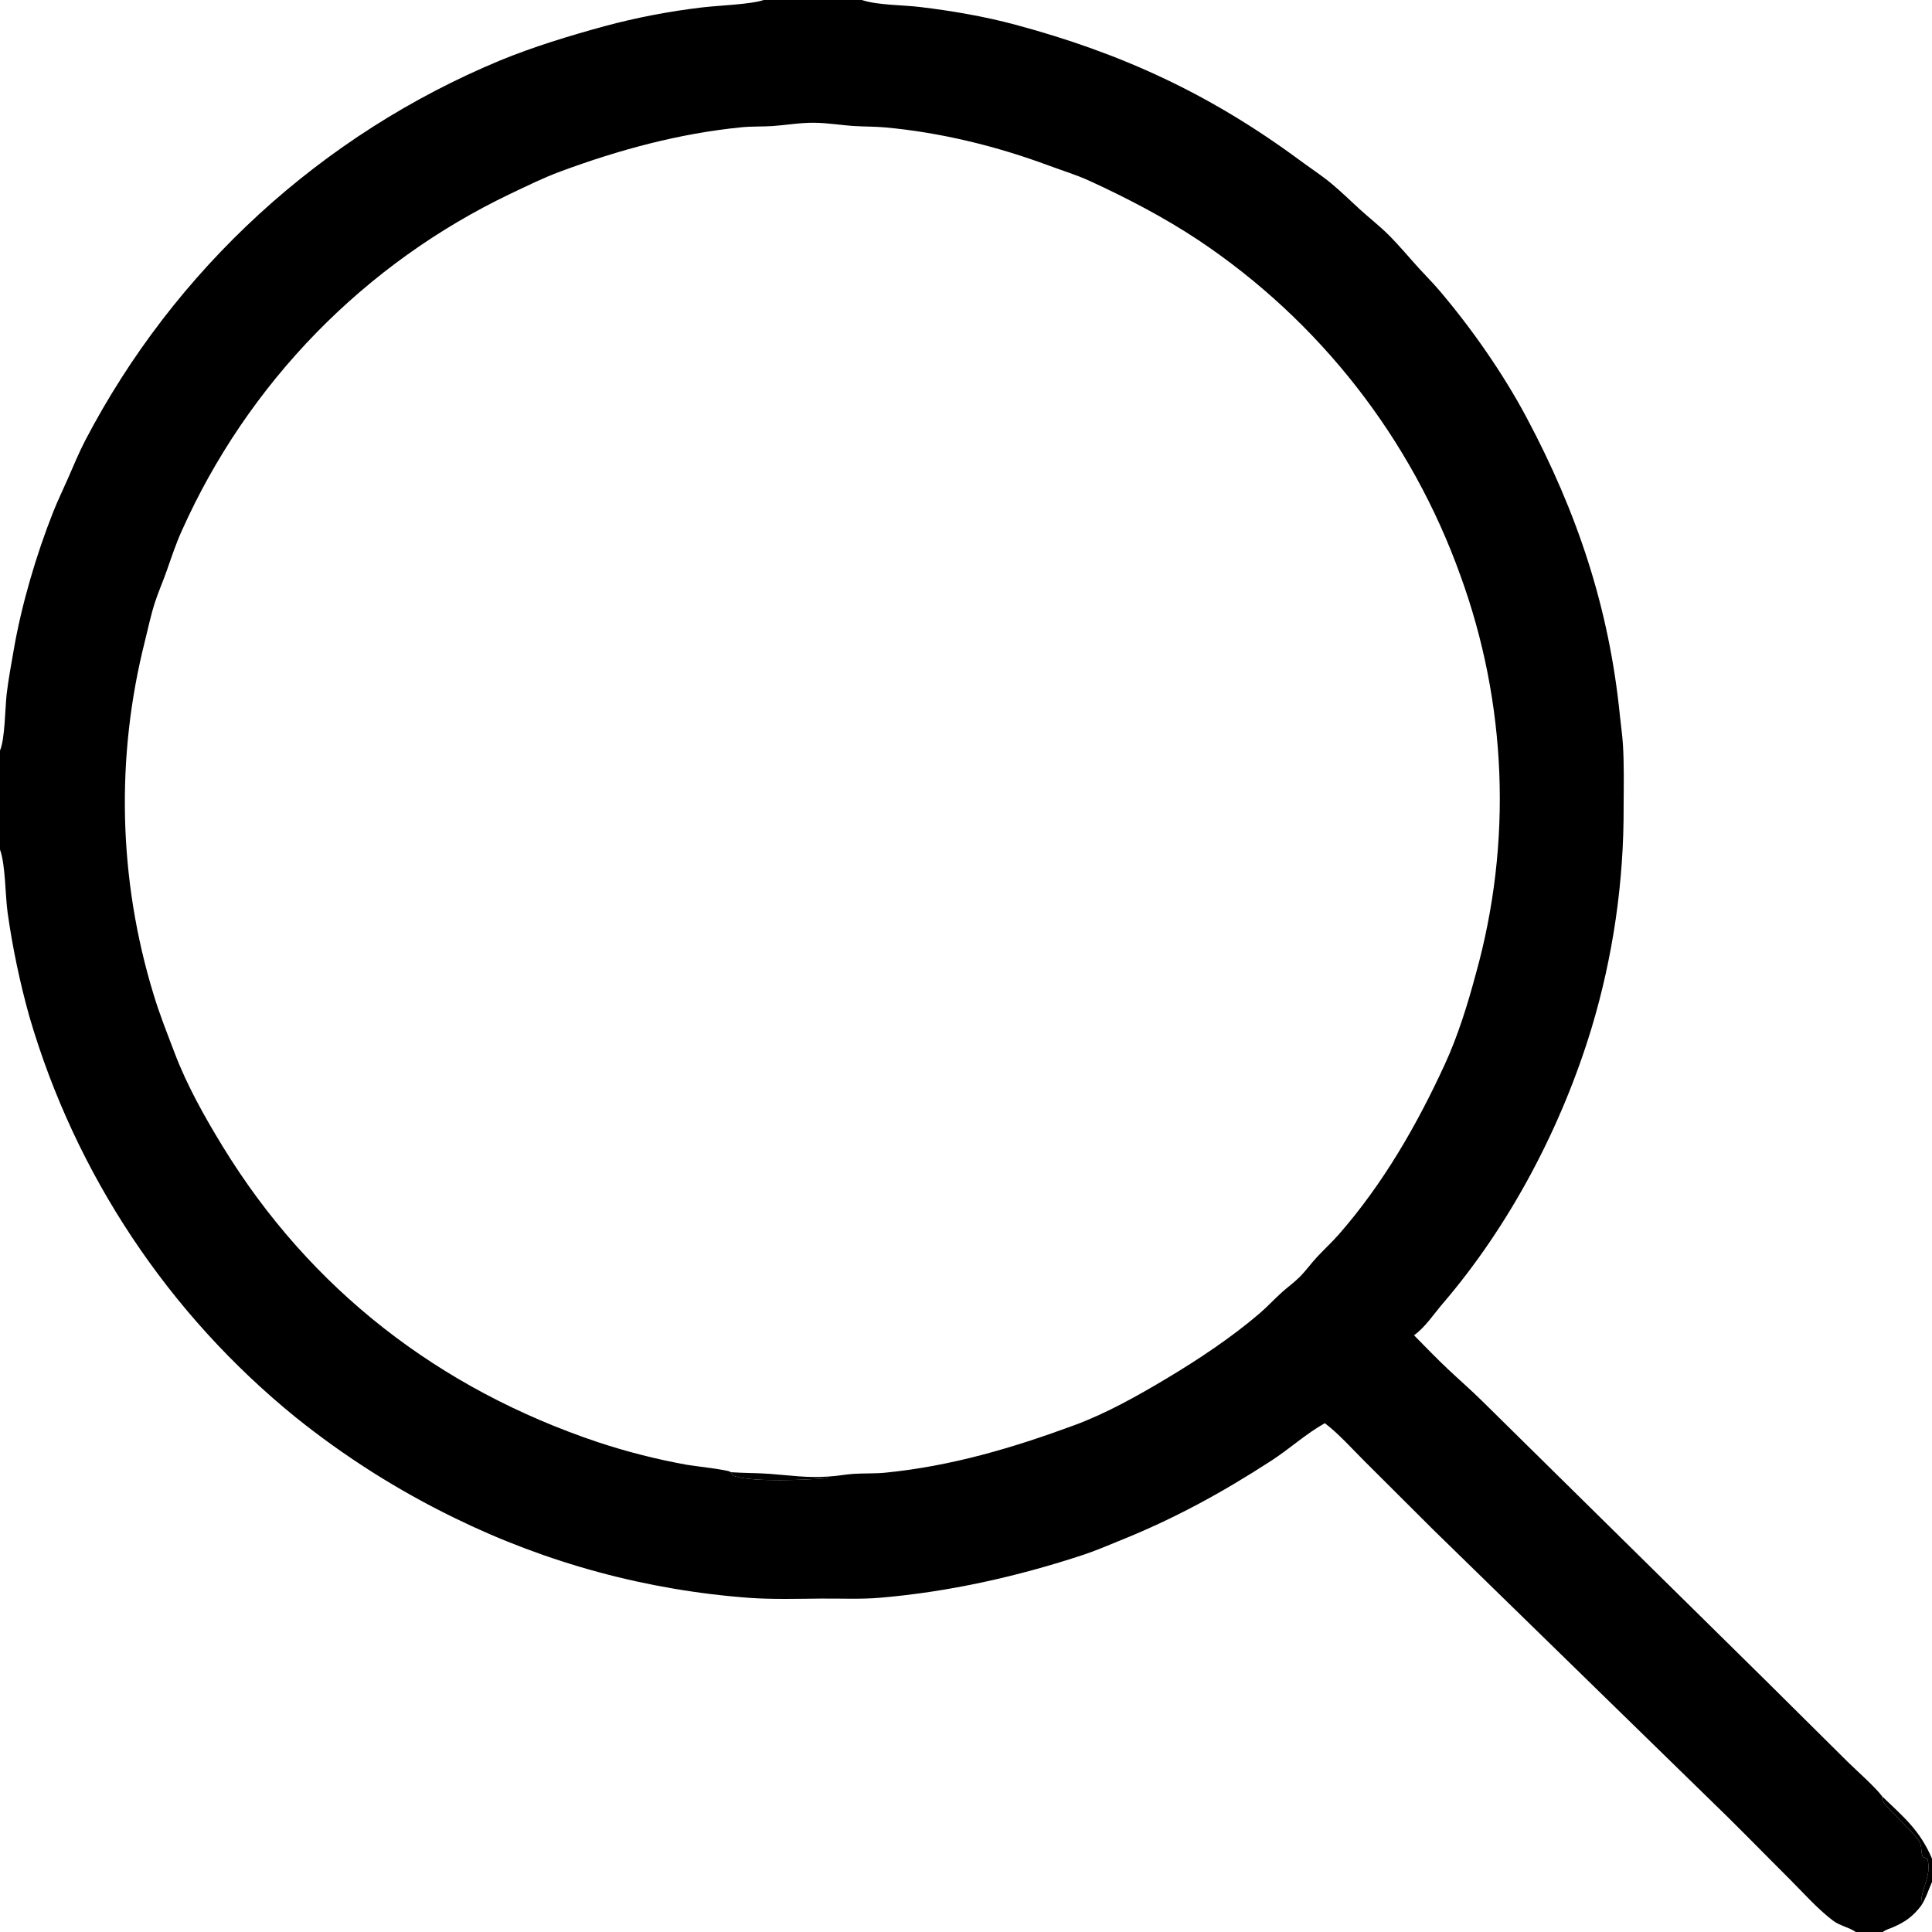
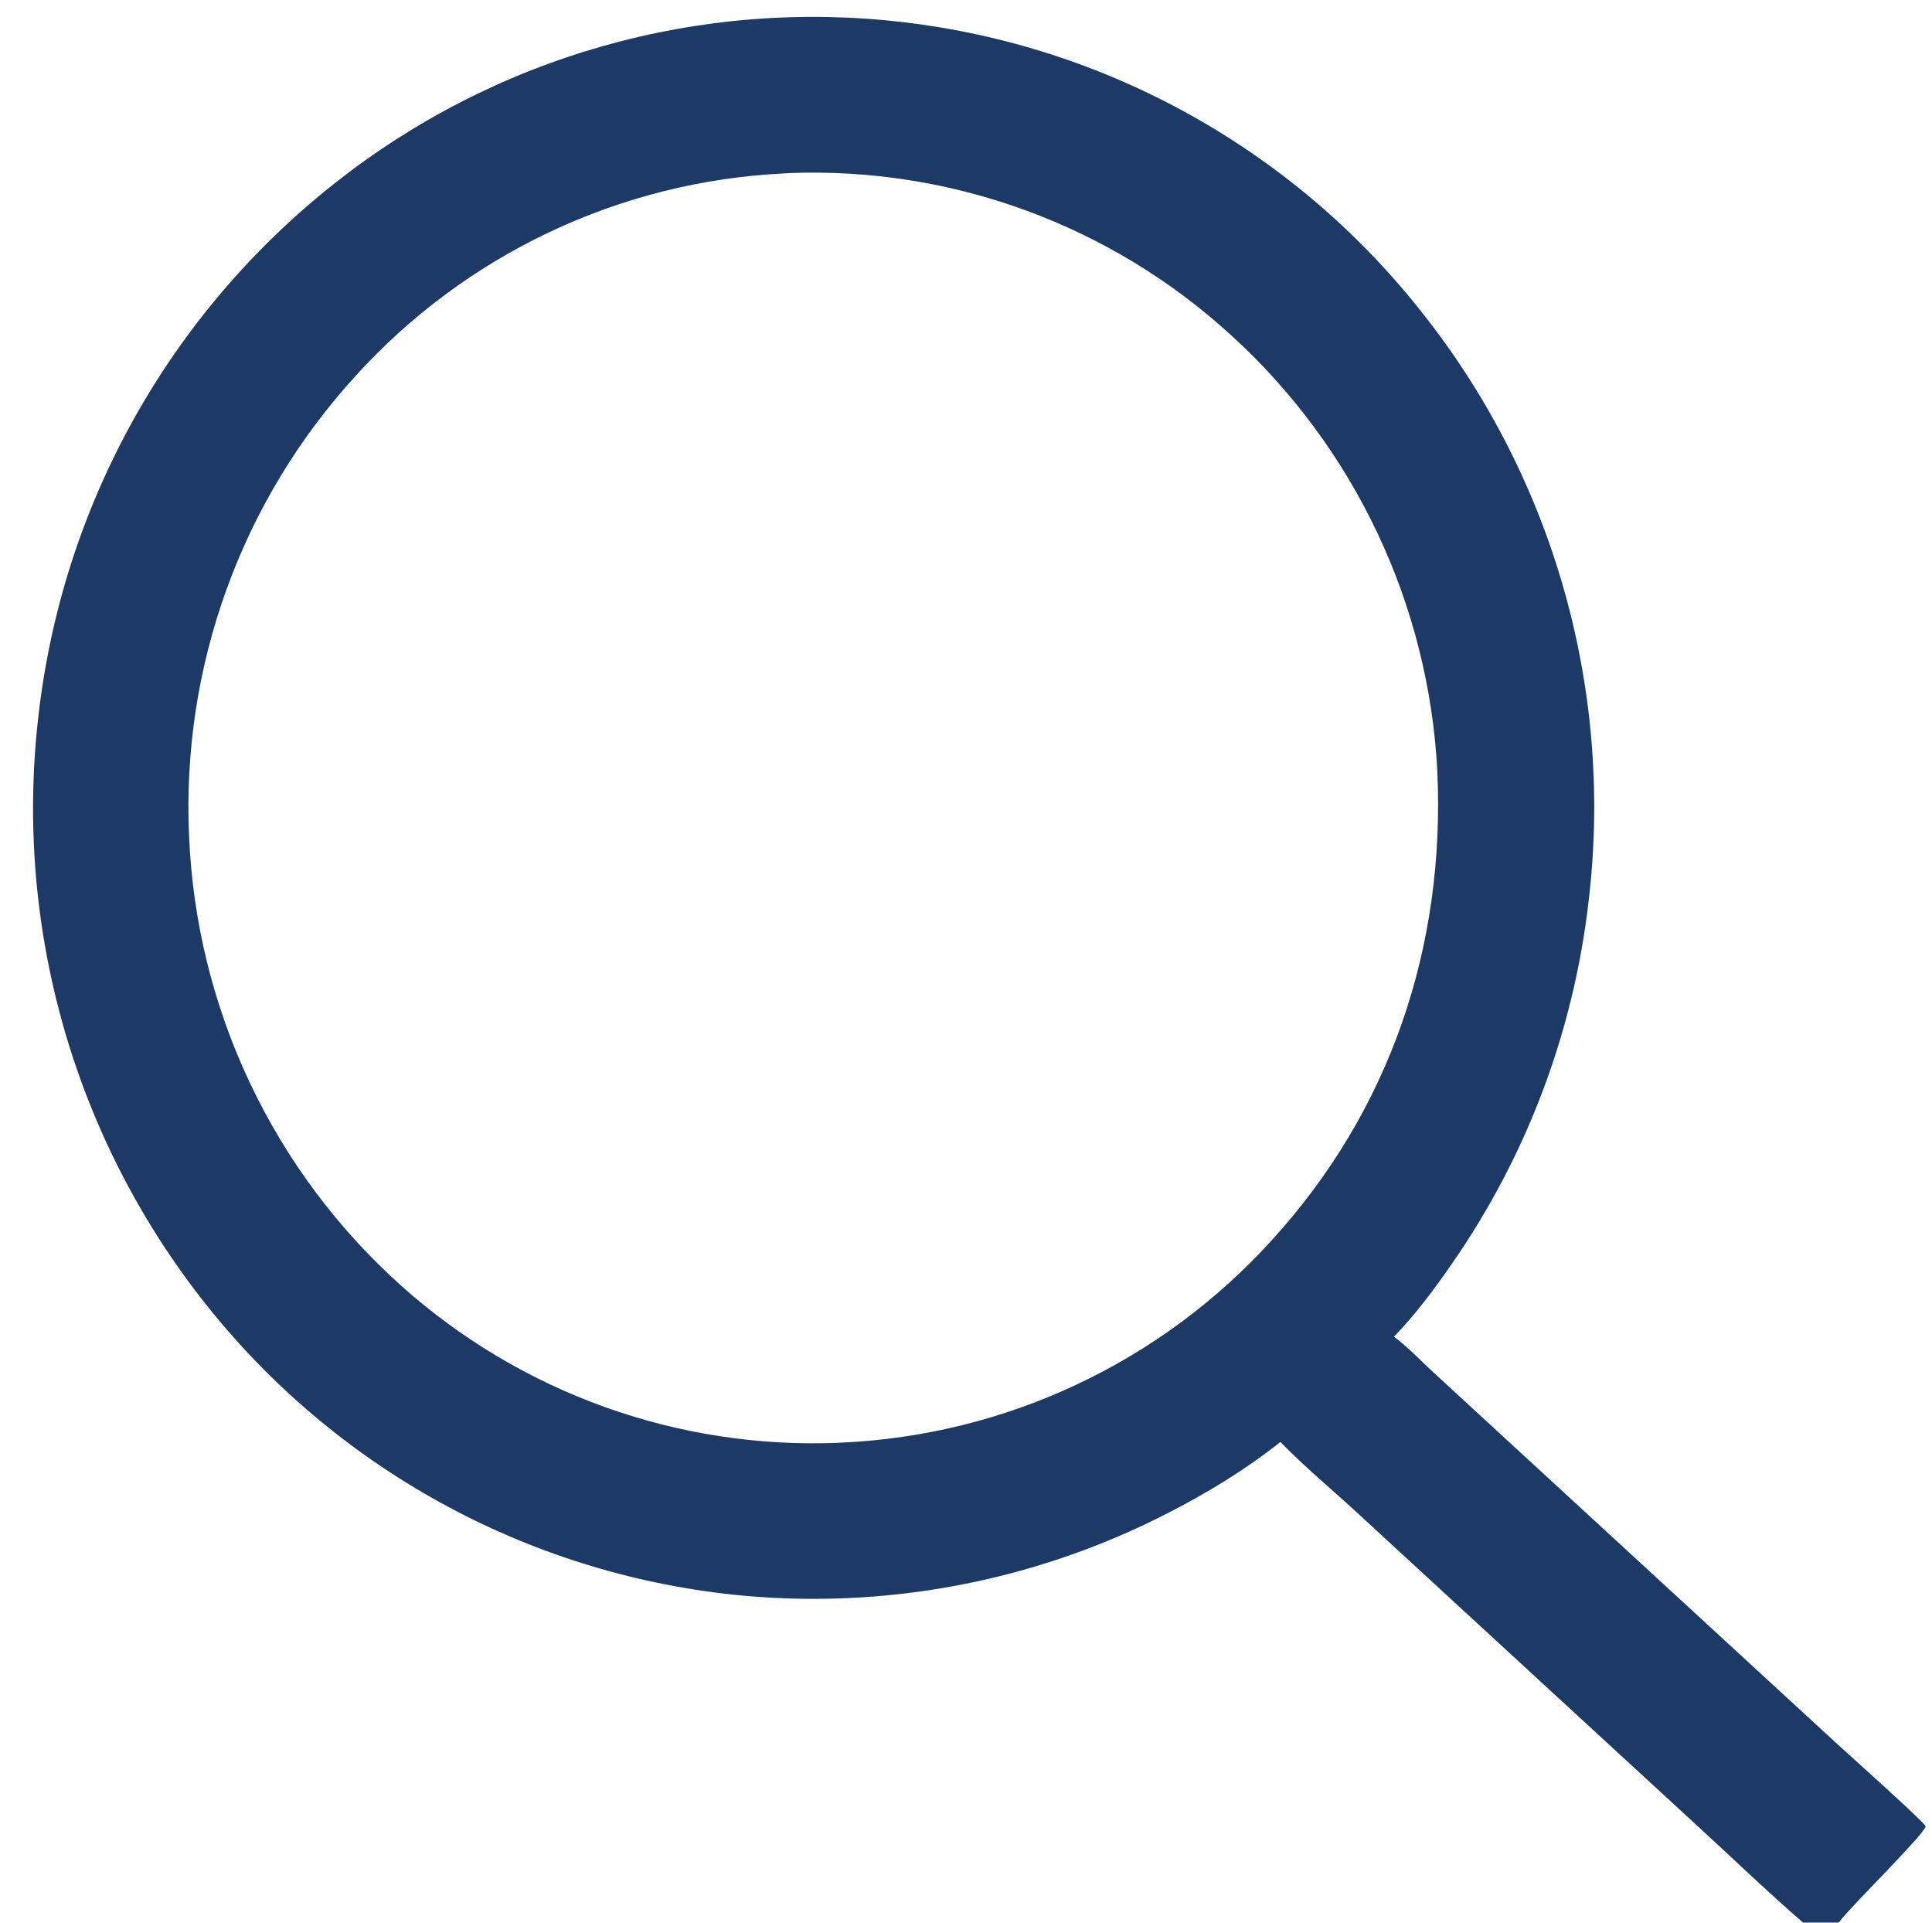
- <svg xmlns="http://www.w3.org/2000/svg" width="200" height="200">
-   <path transform="scale(0.390625 0.390625)" d="M0 0L202.368 0L228.414 0L512 0L512 492.564L512 498.745L512 512L498.959 512L491.809 512L0 512L0 225.184L0 198.874L0 0ZM193.671 390.15C197.12 390.393 200.585 390.335 204.023 390.589C209.332 390.981 214.272 391.735 219.633 391.289C221.768 391.195 223.895 390.747 226.036 390.598C228.894 390.401 231.776 390.556 234.629 390.273C252.115 388.536 268.309 383.739 284.711 377.697C293.161 374.584 301.525 369.879 309.24 365.264C317.602 360.263 326.351 354.441 333.75 348.111C335.784 346.37 337.615 344.386 339.595 342.583C341.152 341.164 342.885 339.941 344.381 338.456C346.068 336.782 347.449 334.811 349.071 333.074C350.957 331.054 353.006 329.183 354.828 327.101C366.527 313.728 375.513 298.123 382.905 282.032C386.406 274.41 388.958 266.12 391.128 258.032Q392.029 254.798 392.803 251.532Q393.578 248.265 394.225 244.971Q394.872 241.677 395.391 238.361Q395.909 235.044 396.299 231.71Q396.688 228.376 396.948 225.029Q397.207 221.682 397.337 218.327Q397.466 214.973 397.465 211.616Q397.464 208.259 397.332 204.905Q397.201 201.55 396.939 198.204Q396.677 194.857 396.286 191.523Q395.894 188.189 395.374 184.873Q394.853 181.556 394.204 178.263Q393.555 174.969 392.778 171.703Q392.002 168.437 391.099 165.204Q390.196 161.971 389.168 158.775Q388.14 155.579 386.989 152.426Q385.78 149.056 384.438 145.738Q383.096 142.419 381.623 139.156Q380.149 135.893 378.547 132.692Q376.945 129.49 375.217 126.355Q373.489 123.22 371.637 120.157Q369.785 117.093 367.813 114.105Q365.84 111.118 363.75 108.211Q361.661 105.304 359.457 102.483Q357.253 99.662 354.938 96.931Q352.624 94.2 350.202 91.564Q347.781 88.927 345.256 86.389Q342.731 83.851 340.108 81.415Q337.484 78.98 334.765 76.651Q332.046 74.322 329.237 72.103Q326.428 69.884 323.532 67.778Q320.637 65.673 317.66 63.685C308.618 57.672 298.623 52.464 288.761 47.939C285.288 46.345 281.569 45.223 277.988 43.891C264.186 38.753 249.217 35.08 234.517 33.76C231.931 33.528 229.331 33.565 226.74 33.419C223.054 33.212 219.437 32.56 215.725 32.529C211.985 32.496 208.428 33.153 204.723 33.404C202.007 33.588 199.276 33.457 196.564 33.725C179.978 35.365 164.066 39.692 148.489 45.457C143.906 47.153 139.751 49.239 135.342 51.317Q133.545 52.174 131.768 53.07Q129.99 53.967 128.233 54.902Q126.476 55.837 124.74 56.81Q123.004 57.784 121.289 58.796Q119.575 59.807 117.883 60.857Q116.192 61.906 114.524 62.992Q112.856 64.078 111.212 65.201Q109.568 66.324 107.95 67.482Q106.331 68.641 104.738 69.835Q103.146 71.029 101.58 72.258Q100.014 73.487 98.475 74.75Q96.937 76.013 95.426 77.31Q93.916 78.606 92.435 79.936Q90.953 81.266 89.501 82.627Q88.05 83.989 86.628 85.383Q85.207 86.776 83.817 88.201Q82.427 89.626 81.068 91.081Q79.709 92.535 78.383 94.02Q77.057 95.504 75.764 97.018Q74.471 98.531 73.211 100.072Q71.952 101.614 70.726 103.183Q69.501 104.751 68.311 106.347Q67.12 107.942 65.966 109.564Q64.811 111.185 63.692 112.831Q62.573 114.477 61.49 116.148Q60.408 117.819 59.363 119.513Q58.318 121.207 57.31 122.923Q56.302 124.64 55.332 126.378Q54.363 128.117 53.432 129.876Q52.501 131.636 51.608 133.415Q50.716 135.195 49.864 136.993Q49.011 138.792 48.198 140.609C46.626 144.068 45.442 147.687 44.183 151.267C43.194 154.08 41.973 156.832 41.053 159.664C39.973 162.99 39.245 166.514 38.401 169.909Q37.675 172.779 37.047 175.672Q36.419 178.565 35.889 181.478Q35.36 184.39 34.929 187.319Q34.499 190.248 34.169 193.19Q33.839 196.132 33.609 199.084Q33.379 202.035 33.249 204.993Q33.12 207.95 33.091 210.91Q33.062 213.871 33.134 216.83Q33.205 219.79 33.378 222.745Q33.55 225.701 33.823 228.648Q34.096 231.596 34.469 234.533Q34.842 237.47 35.314 240.392Q35.787 243.315 36.358 246.22Q36.93 249.124 37.6 252.008Q38.27 254.891 39.038 257.751Q39.806 260.61 40.67 263.441C42.232 268.686 44.353 273.947 46.29 279.067C49.519 287.606 54.225 295.975 58.976 303.748C82.197 341.746 116.426 368.112 158.502 382.208Q170.046 386.02 182.009 388.181C183.856 388.502 192.451 389.462 193.477 390.015C193.546 390.053 193.606 390.105 193.671 390.15ZM0 225.184L0 512L491.809 512C489.949 510.721 487.562 510.357 485.719 508.954C481.616 505.83 477.986 501.691 474.331 498.046C467.007 490.74 459.781 483.286 452.32 476.121L379.846 405.41L361.522 387.14C358.175 383.802 354.852 380.032 351.094 377.159C346.009 380.017 341.778 383.947 336.919 387.095C323.825 395.577 311.288 402.442 296.776 408.272C293.615 409.542 290.439 410.938 287.205 412.006C269.705 417.788 251.406 421.898 233.014 423.435C228.016 423.853 222.793 423.598 217.761 423.64C211.484 423.692 204.994 423.889 198.736 423.46Q193.646 423.088 188.58 422.473Q183.514 421.858 178.483 421.001Q173.452 420.144 168.468 419.048Q163.484 417.951 158.558 416.617Q153.632 415.284 148.775 413.715Q143.919 412.147 139.143 410.349Q134.367 408.55 129.682 406.525Q124.998 404.5 120.416 402.253Q114.805 399.521 109.355 396.48Q103.905 393.439 98.634 390.099Q93.363 386.758 88.286 383.128Q83.209 379.499 78.343 375.591Q75.205 373.043 72.165 370.379Q69.126 367.715 66.189 364.937Q63.252 362.16 60.422 359.274Q57.592 356.388 54.873 353.397Q52.154 350.406 49.55 347.315Q46.946 344.223 44.46 341.036Q41.974 337.848 39.611 334.569Q37.248 331.29 35.01 327.924Q32.772 324.558 30.662 321.11Q28.553 317.662 26.575 314.137Q24.597 310.611 22.754 307.014Q20.911 303.417 19.205 299.752Q17.499 296.088 15.932 292.362Q14.366 288.635 12.941 284.853Q11.516 281.07 10.236 277.236Q8.955 273.402 7.819 269.523Q4.004 255.896 2.019 241.885C1.391 237.331 1.439 229.264 0.073 225.377C0.05 225.312 0.024 225.249 0 225.184ZM228.414 0C228.485 0.024 228.556 0.05 228.628 0.073C232.732 1.383 239.33 1.322 243.74 1.848C252.18 2.856 260.87 4.343 269.085 6.549C297.407 14.154 320.796 25.005 344.399 42.434C347.178 44.486 350.09 46.379 352.758 48.575C355.489 50.824 357.987 53.32 360.608 55.69C363.044 57.893 365.639 59.915 367.969 62.234C370.829 65.082 373.385 68.18 376.094 71.164C377.844 73.091 379.702 74.93 381.389 76.912C389.964 86.985 398.311 98.933 404.53 110.601C418.007 135.885 426.46 161.157 429.301 189.752C429.548 192.243 429.931 194.732 430.087 197.23C430.427 202.691 430.306 208.254 430.277 213.725Q430.31 221.179 429.791 228.615Q429.272 236.052 428.204 243.429Q427.135 250.806 425.523 258.084Q423.912 265.362 421.765 272.501C413.827 298.67 400.148 324.706 382.318 345.491C380.045 348.14 377.584 351.881 374.724 353.856C377.704 356.881 380.659 359.949 383.747 362.863C386.766 365.71 389.883 368.406 392.836 371.331L467.906 445.33L489.579 466.826C491.941 469.167 496.971 473.576 498.79 476.053C504.569 481.611 508.777 485.02 512 492.564L512 0L228.414 0ZM0 0L0 198.874C1.328 195.897 1.349 187.464 1.772 183.878C2.229 180.004 2.971 176.118 3.632 172.272C5.684 160.322 9.619 146.973 14.079 135.721C15.272 132.71 16.677 129.825 17.976 126.864C19.479 123.438 20.891 120 22.611 116.671Q23.712 114.566 24.857 112.486Q26.003 110.406 27.193 108.351Q28.384 106.296 29.619 104.267Q30.854 102.239 32.132 100.238Q33.411 98.236 34.733 96.263Q36.055 94.29 37.419 92.346Q38.783 90.403 40.19 88.489Q41.596 86.575 43.043 84.692Q44.491 82.809 45.979 80.958Q47.467 79.108 48.995 77.289Q50.523 75.471 52.09 73.687Q53.657 71.902 55.262 70.152Q56.867 68.402 58.511 66.687Q60.154 64.972 61.833 63.294Q63.513 61.615 65.229 59.973Q66.945 58.331 68.696 56.727Q70.447 55.123 72.233 53.557Q74.019 51.991 75.838 50.464Q77.657 48.938 79.509 47.451Q81.361 45.964 83.245 44.518Q85.128 43.072 87.043 41.667Q88.958 40.262 90.903 38.899Q92.847 37.536 94.821 36.215Q96.795 34.895 98.797 33.617Q100.799 32.34 102.829 31.107Q104.858 29.873 106.914 28.684Q108.97 27.495 111.051 26.35Q113.132 25.206 115.237 24.107Q117.342 23.009 119.471 21.956Q121.6 20.903 123.751 19.896Q125.902 18.89 128.075 17.931Q130.247 16.971 132.44 16.059C141.39 12.379 150.856 9.503 160.18 6.945Q172.965 3.511 186.112 1.961C190.048 1.481 198.955 1.15 202.167 0.072C202.235 0.05 202.301 0.024 202.368 0L0 0ZM512 498.745C511.098 500.775 510.36 503.153 509.145 505C507.004 507.831 504.874 509.364 501.637 510.746C500.769 511.117 499.703 511.417 498.959 512L512 512L512 498.745ZM498.79 476.053C498.823 476.383 498.799 476.944 498.908 477.24C499.369 478.493 506.964 485.425 508.549 487.833C509.5 489.278 508.887 490.745 509.611 492.136C510.003 492.302 510.374 492.441 510.786 492.548C512.036 497.524 508.885 500.306 509.145 505C510.36 503.153 511.098 500.775 512 498.745L512 492.564C508.777 485.02 504.569 481.611 498.79 476.053ZM193.671 390.15C194.036 390.829 194.133 391.054 194.89 391.268C200.414 392.826 213.052 392.181 218.855 391.783L219.633 391.289C214.272 391.735 209.332 390.981 204.023 390.589C200.585 390.335 197.12 390.393 193.671 390.15Z" />
-   <path transform="scale(0.390625 0.390625)" d="M193.671 390.15C197.12 390.393 200.585 390.335 204.023 390.589C209.332 390.981 214.272 391.735 219.633 391.289L218.855 391.783C213.052 392.181 200.414 392.826 194.89 391.268C194.133 391.054 194.036 390.829 193.671 390.15Z" />
-   <path transform="scale(0.390625 0.390625)" d="M498.79 476.053C504.569 481.611 508.777 485.02 512 492.564L512 498.745C511.098 500.775 510.36 503.153 509.145 505C508.885 500.306 512.036 497.524 510.786 492.548C510.374 492.441 510.003 492.302 509.611 492.136C508.887 490.745 509.5 489.278 508.549 487.833C506.964 485.425 499.369 478.493 498.908 477.24C498.799 476.944 498.823 476.383 498.79 476.053Z" />
+ <svg xmlns="http://www.w3.org/2000/svg" width="200" height="199">
+   <path fill="#1D3A67" transform="scale(0.282087 0.28267)" d="M0 0L708.394 0C709.63 2.179 708.999 7.166 708.999 9.781L709.002 558.722L709.002 669.426C709.001 673.776 709.617 700.753 708.785 703.228C708.686 703.523 708.55 703.724 708.394 704L674.725 704L661.687 704L0 704L0 0ZM0 0L0 704L661.687 704C648.91 692.976 636.706 681.232 624.265 669.831L549.84 601.502L497.642 553.546C488.5 545.178 478.475 536.858 469.873 528.001C457.33 537.955 443.242 546.553 428.995 553.83Q426.698 555.014 424.379 556.155Q422.061 557.297 419.723 558.396Q417.384 559.496 415.026 560.553Q412.667 561.61 410.29 562.623Q407.913 563.637 405.518 564.608Q403.123 565.578 400.711 566.505Q398.299 567.432 395.87 568.315Q393.441 569.198 390.997 570.037Q388.553 570.876 386.094 571.67Q383.634 572.464 381.161 573.214Q378.688 573.963 376.202 574.668Q373.715 575.372 371.217 576.031Q368.718 576.691 366.208 577.304Q363.697 577.918 361.176 578.486Q358.655 579.054 356.124 579.577Q353.593 580.099 351.053 580.575Q348.513 581.051 345.965 581.481Q343.417 581.911 340.861 582.295Q338.305 582.679 335.743 583.016Q333.181 583.354 330.613 583.644Q328.045 583.935 325.473 584.179Q322.9 584.423 320.323 584.621Q317.746 584.818 315.166 584.969Q312.587 585.119 310.004 585.223Q307.422 585.326 304.839 585.383Q302.255 585.44 299.671 585.45Q297.086 585.46 294.502 585.423Q291.918 585.386 289.335 585.302Q286.752 585.218 284.171 585.088Q281.59 584.957 279.012 584.779Q276.434 584.602 273.86 584.377Q271.285 584.153 268.715 583.882Q265.2 583.505 261.695 583.04Q258.19 582.576 254.698 582.025Q251.206 581.474 247.728 580.837Q244.251 580.2 240.79 579.477Q237.33 578.754 233.888 577.946Q230.446 577.137 227.026 576.244Q223.605 575.351 220.207 574.374Q216.81 573.396 213.438 572.335Q210.065 571.273 206.721 570.129Q203.376 568.984 200.06 567.758Q196.744 566.531 193.46 565.222Q190.176 563.914 186.925 562.525Q183.674 561.135 180.459 559.666Q177.243 558.197 174.065 556.649Q170.887 555.1 167.748 553.474Q164.609 551.847 161.512 550.143Q158.414 548.44 155.36 546.66Q152.305 544.88 149.296 543.026Q146.286 541.171 143.323 539.242Q140.361 537.313 137.447 535.312Q134.533 533.31 131.669 531.238Q128.805 529.165 125.994 527.022Q123.182 524.879 120.425 522.667Q117.667 520.455 114.965 518.175Q112.263 515.896 109.619 513.55Q106.974 511.205 104.388 508.794Q101.802 506.384 99.277 503.91Q96.751 501.437 94.288 498.901Q91.825 496.366 89.425 493.771Q87.025 491.175 84.69 488.521Q82.355 485.867 80.086 483.156Q77.818 480.445 75.617 477.679Q73.383 474.872 71.218 472.012Q69.054 469.151 66.96 466.238Q64.867 463.325 62.846 460.362Q60.825 457.398 58.877 454.386Q56.929 451.373 55.056 448.314Q53.183 445.255 51.386 442.15Q49.589 439.046 47.868 435.898Q46.148 432.751 44.505 429.562Q42.863 426.373 41.3 423.145Q39.736 419.916 38.252 416.65Q36.769 413.384 35.366 410.083Q33.963 406.782 32.642 403.447Q31.32 400.112 30.081 396.746Q28.842 393.38 27.687 389.984Q26.531 386.588 25.459 383.165Q24.387 379.742 23.4 376.294Q22.412 372.845 21.51 369.374Q20.608 365.902 19.791 362.409Q18.974 358.917 18.244 355.405Q17.513 351.893 16.869 348.364Q16.225 344.836 15.668 341.292Q15.111 337.749 14.641 334.193Q14.172 330.637 13.79 327.07Q13.408 323.504 13.113 319.929Q12.819 316.354 12.613 312.773Q12.406 309.192 12.288 305.607Q12.17 302.022 12.14 298.435Q12.11 294.848 12.168 291.262Q12.226 287.676 12.373 284.092Q12.519 280.508 12.754 276.928Q12.988 273.349 13.31 269.777Q13.633 266.204 14.043 262.641Q14.443 259.07 14.931 255.511Q15.419 251.951 15.995 248.404Q16.571 244.858 17.235 241.327Q17.899 237.796 18.65 234.282Q19.401 230.768 20.239 227.274Q21.077 223.781 22.001 220.308Q22.926 216.836 23.936 213.388Q24.946 209.94 26.041 206.518Q27.137 203.096 28.317 199.702Q29.496 196.308 30.76 192.945Q32.023 189.581 33.37 186.25Q34.717 182.919 36.145 179.622Q37.574 176.325 39.084 173.065Q40.594 169.804 42.184 166.582Q43.775 163.36 45.444 160.179Q47.114 156.997 48.862 153.858Q50.61 150.719 52.436 147.624Q54.261 144.529 56.163 141.48Q58.064 138.431 60.041 135.43Q62.017 132.43 64.068 129.479Q66.118 126.528 68.241 123.629Q70.363 120.729 72.558 117.884Q74.751 115.038 77.015 112.248Q79.279 109.457 81.612 106.724Q83.944 103.99 86.343 101.315Q88.743 98.641 91.208 96.026Q93.673 93.412 96.202 90.859Q98.731 88.306 101.322 85.817Q103.914 83.328 106.566 80.903Q109.219 78.479 111.93 76.121Q114.642 73.763 117.411 71.474Q120.181 69.184 123.006 66.963Q125.734 64.814 128.514 62.731Q131.294 60.649 134.124 58.636Q136.954 56.623 139.832 54.68Q142.711 52.736 145.636 50.864Q148.562 48.992 151.532 47.192Q154.502 45.392 157.516 43.666Q160.53 41.939 163.585 40.287Q166.64 38.635 169.734 37.058Q172.829 35.481 175.961 33.981Q179.094 32.481 182.262 31.058Q185.43 29.634 188.632 28.289Q191.835 26.944 195.069 25.678Q198.303 24.412 201.567 23.225Q204.832 22.039 208.124 20.932Q211.416 19.826 214.735 18.801Q218.054 17.776 221.396 16.832Q224.739 15.889 228.104 15.028Q231.469 14.166 234.854 13.388Q238.238 12.609 241.641 11.914Q245.044 11.219 248.463 10.607Q251.883 9.995 255.316 9.468Q258.749 8.94 262.193 8.496Q265.638 8.053 269.093 7.694Q272.548 7.335 276.01 7.061Q279.473 6.787 282.941 6.598Q286.409 6.409 289.881 6.305Q293.353 6.201 296.826 6.182Q300.299 6.163 303.772 6.229Q307.245 6.296 310.715 6.447Q314.185 6.598 317.65 6.835Q321.116 7.071 324.574 7.392Q328.032 7.714 331.482 8.119Q334.973 8.527 338.452 9.021Q341.932 9.515 345.398 10.094Q348.864 10.674 352.315 11.339Q355.766 12.004 359.199 12.753Q362.633 13.503 366.047 14.338Q369.46 15.172 372.853 16.09Q376.245 17.009 379.613 18.011Q382.982 19.012 386.324 20.097Q389.667 21.182 392.982 22.349Q396.297 23.516 399.582 24.764Q402.867 26.012 406.12 27.341Q409.374 28.67 412.593 30.079Q415.812 31.488 418.996 32.976Q422.18 34.464 425.326 36.03Q428.472 37.596 431.578 39.24Q434.684 40.883 437.749 42.603Q440.814 44.322 443.835 46.117Q446.857 47.911 449.833 49.78Q452.809 51.648 455.738 53.59Q458.667 55.532 461.548 57.545Q464.428 59.558 467.258 61.642Q470.087 63.725 472.865 65.879Q475.642 68.031 478.365 70.252Q481.089 72.473 483.756 74.76Q486.424 77.048 489.034 79.4Q491.645 81.753 494.196 84.169Q496.747 86.585 499.239 89.064Q501.73 91.542 504.159 94.082Q506.588 96.621 508.953 99.219Q511.319 101.818 513.62 104.474Q515.92 107.13 518.155 109.842Q520.389 112.554 522.556 115.32Q524.78 118.14 526.934 121.015Q529.088 123.889 531.17 126.816Q533.252 129.743 535.261 132.72Q537.27 135.697 539.205 138.723Q541.141 141.749 543 144.821Q544.86 147.894 546.644 151.012Q548.427 154.129 550.133 157.29Q551.839 160.451 553.466 163.653Q555.094 166.854 556.641 170.095Q558.189 173.336 559.656 176.615Q561.124 179.893 562.51 183.206Q563.896 186.52 565.199 189.866Q566.503 193.213 567.724 196.591Q568.944 199.969 570.081 203.375Q571.218 206.782 572.271 210.216Q573.323 213.65 574.29 217.109Q575.258 220.568 576.139 224.049Q577.021 227.531 577.817 231.033Q578.612 234.536 579.321 238.057Q580.03 241.578 580.651 245.115Q581.273 248.652 581.807 252.204Q582.341 255.755 582.787 259.319Q583.233 262.883 583.591 266.456Q583.95 270.03 584.219 273.611Q584.489 277.193 584.67 280.78Q584.852 284.366 584.944 287.957Q585.037 291.547 585.041 295.139Q585.045 298.73 584.96 302.321Q584.876 305.911 584.703 309.498Q584.529 313.086 584.267 316.668Q584.006 320.25 583.655 323.824Q583.305 327.398 582.867 330.963Q582.346 335.372 581.69 339.763Q581.034 344.154 580.244 348.523Q579.454 352.892 578.531 357.234Q577.608 361.577 576.553 365.889Q575.497 370.202 574.31 374.48Q573.123 378.758 571.806 382.998Q570.489 387.238 569.043 391.435Q567.597 395.633 566.023 399.784Q564.449 403.936 562.749 408.037Q561.048 412.139 559.224 416.186Q557.399 420.233 555.451 424.223Q553.503 428.213 551.435 432.141Q549.366 436.07 547.178 439.933Q544.99 443.796 542.684 447.591Q540.379 451.386 537.959 455.108Q535.539 458.83 533.006 462.477C526.55 471.804 519.489 481.318 511.554 489.452C516.661 493.224 521.345 498.232 526.044 502.528L557.991 531.869L674.655 638.986C678.547 642.546 706.263 667.258 706.69 668.76C705.628 672.298 679.463 697.76 674.725 704L708.394 704C708.55 703.724 708.686 703.523 708.785 703.228C709.617 700.753 709.001 673.776 709.002 669.426L709.002 558.722L708.999 9.781C708.999 7.166 709.63 2.179 708.394 0L0 0ZM287.539 63.511Q284.755 63.648 281.974 63.852Q279.194 64.056 276.42 64.329Q273.645 64.601 270.879 64.942Q268.112 65.282 265.354 65.691Q262.596 66.099 259.85 66.575Q257.103 67.051 254.368 67.594Q251.634 68.137 248.914 68.747Q246.194 69.357 243.49 70.033Q240.785 70.71 238.098 71.453Q235.411 72.195 232.743 73.004Q230.076 73.812 227.428 74.686Q224.781 75.56 222.156 76.498Q219.531 77.436 216.93 78.439Q214.329 79.441 211.753 80.507Q209.177 81.573 206.628 82.702Q204.08 83.831 201.559 85.022Q199.039 86.213 196.549 87.466Q194.058 88.719 191.599 90.032Q189.14 91.345 186.715 92.718Q184.289 94.092 181.897 95.524Q179.506 96.956 177.15 98.447Q174.795 99.938 172.477 101.485Q170.158 103.033 167.879 104.638Q165.599 106.242 163.36 107.902Q161.12 109.562 158.922 111.276Q156.724 112.99 154.569 114.758Q152.413 116.526 150.302 118.346Q148.191 120.166 146.125 122.037Q144.059 123.908 142.04 125.83Q140.02 127.751 138.049 129.722Q136.077 131.692 134.154 133.71Q132.232 135.728 130.359 137.793Q128.423 139.91 126.54 142.074Q124.657 144.238 122.827 146.448Q120.998 148.658 119.223 150.911Q117.448 153.165 115.729 155.462Q114.01 157.759 112.348 160.097Q110.686 162.435 109.082 164.813Q107.478 167.192 105.933 169.609Q104.388 172.026 102.902 174.48Q101.417 176.934 99.992 179.424Q98.568 181.914 97.205 184.438Q95.841 186.962 94.541 189.519Q93.24 192.075 92.002 194.663Q90.765 197.251 89.591 199.869Q88.418 202.486 87.308 205.132Q86.199 207.777 85.156 210.449Q84.112 213.121 83.134 215.818Q82.156 218.515 81.245 221.235Q80.334 223.955 79.489 226.696Q78.645 229.438 77.868 232.199Q77.092 234.96 76.383 237.74Q75.674 240.52 75.034 243.316Q74.394 246.112 73.823 248.923Q73.251 251.734 72.749 254.558Q72.247 257.382 71.814 260.218Q71.381 263.054 71.018 265.899Q70.656 268.745 70.362 271.598Q70.07 274.452 69.847 277.311Q69.624 280.171 69.471 283.036Q69.319 285.9 69.237 288.767Q69.154 291.635 69.143 294.503Q69.131 297.372 69.19 300.24Q69.248 303.107 69.377 305.973Q69.498 308.901 69.692 311.825Q69.885 314.748 70.153 317.666Q70.419 320.585 70.759 323.495Q71.099 326.405 71.512 329.306Q71.925 332.207 72.41 335.097Q72.895 337.987 73.453 340.864Q74.011 343.74 74.64 346.602Q75.269 349.464 75.97 352.309Q76.671 355.155 77.443 357.981Q78.215 360.808 79.058 363.615Q79.9 366.421 80.813 369.206Q81.725 371.99 82.707 374.751Q83.689 377.512 84.74 380.247Q85.791 382.983 86.91 385.691Q88.029 388.399 89.216 391.079Q90.403 393.758 91.656 396.407Q92.909 399.056 94.228 401.672Q95.548 404.289 96.932 406.872Q98.316 409.454 99.765 412.002Q101.214 414.549 102.726 417.059Q104.238 419.569 105.812 422.041Q107.386 424.512 109.022 426.944Q110.658 429.375 112.354 431.765Q114.051 434.154 115.806 436.501Q117.562 438.847 119.375 441.149Q121.189 443.451 123.06 445.706Q124.931 447.962 126.858 450.17Q128.784 452.378 130.766 454.537Q132.747 456.696 134.782 458.805Q136.817 460.914 138.904 462.971Q140.991 465.028 143.129 467.033Q145.267 469.037 147.455 470.987Q149.484 472.795 151.556 474.554Q153.628 476.312 155.741 478.021Q157.855 479.73 160.008 481.387Q162.162 483.045 164.355 484.651Q166.548 486.256 168.778 487.809Q171.009 489.361 173.276 490.86Q175.544 492.359 177.846 493.803Q180.148 495.247 182.485 496.635Q184.821 498.024 187.19 499.356Q189.559 500.688 191.959 501.963Q194.36 503.238 196.79 504.455Q199.22 505.673 201.678 506.831Q204.137 507.99 206.622 509.09Q209.108 510.189 211.619 511.229Q214.13 512.268 216.666 513.248Q219.201 514.227 221.759 515.145Q224.317 516.063 226.896 516.92Q229.476 517.777 232.075 518.571Q234.674 519.366 237.292 520.098Q239.909 520.831 242.543 521.5Q245.177 522.169 247.827 522.776Q250.476 523.382 253.14 523.924Q255.803 524.467 258.478 524.945Q261.154 525.424 263.84 525.838Q266.526 526.253 269.222 526.603Q271.917 526.953 274.62 527.238Q277.323 527.523 280.032 527.744Q282.741 527.964 285.454 528.12Q288.168 528.276 290.884 528.366Q293.601 528.457 296.319 528.482Q299.037 528.508 301.754 528.468Q304.472 528.429 307.188 528.324Q308.126 528.283 309.063 528.227Q311.853 528.099 314.638 527.903Q317.424 527.707 320.204 527.443Q322.984 527.178 325.757 526.845Q328.529 526.512 331.293 526.112Q334.057 525.711 336.81 525.242Q339.563 524.773 342.303 524.237Q345.044 523.7 347.77 523.097Q350.497 522.493 353.208 521.823Q355.919 521.152 358.612 520.415Q361.306 519.679 363.981 518.876Q366.655 518.073 369.309 517.204Q371.963 516.336 374.595 515.402Q377.227 514.469 379.835 513.471Q382.443 512.473 385.026 511.411Q387.609 510.35 390.165 509.225Q392.721 508.1 395.248 506.912Q397.776 505.725 400.273 504.475Q402.771 503.226 405.236 501.916Q407.702 500.606 410.135 499.235Q412.568 497.864 414.967 496.434Q417.365 495.004 419.728 493.516Q422.091 492.027 424.416 490.481Q426.741 488.935 429.028 487.332Q431.314 485.729 433.561 484.071Q435.807 482.412 438.012 480.699Q440.217 478.985 442.379 477.218Q444.541 475.451 446.659 473.631Q448.777 471.811 450.849 469.94Q452.922 468.069 454.948 466.147Q456.974 464.226 458.952 462.255Q460.93 460.284 462.858 458.265Q464.787 456.246 466.666 454.18C510.231 406.538 530.4 346.647 527.473 282.449Q527.327 279.619 527.112 276.793Q526.897 273.968 526.613 271.148Q526.329 268.329 525.976 265.517Q525.623 262.706 525.201 259.903Q524.779 257.101 524.289 254.31Q523.8 251.519 523.241 248.741Q522.683 245.962 522.058 243.199Q521.432 240.435 520.739 237.687Q520.045 234.939 519.285 232.209Q518.525 229.479 517.699 226.769Q516.872 224.058 515.979 221.369Q515.087 218.679 514.129 216.012Q513.17 213.345 512.147 210.703Q511.124 208.06 510.037 205.443Q508.95 202.826 507.799 200.237Q506.648 197.647 505.434 195.086Q504.22 192.526 502.944 189.995Q501.668 187.465 500.33 184.967Q498.992 182.468 497.594 180.003Q496.196 177.539 494.738 175.109Q493.28 172.679 491.762 170.285Q490.245 167.891 488.67 165.535Q487.095 163.18 485.463 160.863Q483.831 158.546 482.142 156.27Q480.454 153.994 478.71 151.76Q476.967 149.526 475.169 147.335Q473.371 145.144 471.521 142.998Q469.67 140.851 467.767 138.751Q465.865 136.65 463.912 134.597Q461.958 132.544 459.955 130.539Q457.952 128.534 455.901 126.578Q453.85 124.623 451.751 122.718Q449.708 120.852 447.619 119.036Q445.531 117.219 443.4 115.455Q441.268 113.69 439.094 111.978Q436.92 110.265 434.704 108.606Q432.489 106.947 430.234 105.343Q427.98 103.738 425.686 102.189Q423.393 100.64 421.063 99.147Q418.733 97.654 416.367 96.218Q414.001 94.782 411.601 93.404Q409.201 92.026 406.768 90.707Q404.335 89.388 401.87 88.129Q399.406 86.869 396.912 85.67Q394.417 84.471 391.895 83.333Q389.372 82.195 386.822 81.118Q384.272 80.042 381.697 79.028Q379.122 78.014 376.523 77.063Q373.924 76.112 371.303 75.224Q368.681 74.336 366.039 73.513Q363.397 72.689 360.735 71.93Q358.074 71.171 355.394 70.477Q352.715 69.783 350.02 69.154Q347.325 68.526 344.615 67.963Q341.905 67.4 339.182 66.903Q336.459 66.406 333.725 65.976Q330.991 65.546 328.248 65.182Q325.504 64.818 322.752 64.521Q320.001 64.224 317.243 63.994Q314.484 63.764 311.722 63.602Q308.959 63.439 306.193 63.344Q303.427 63.248 300.659 63.22Q297.891 63.192 295.124 63.231Q292.357 63.27 289.591 63.377Q288.563 63.419 287.539 63.511Z" />
</svg>
